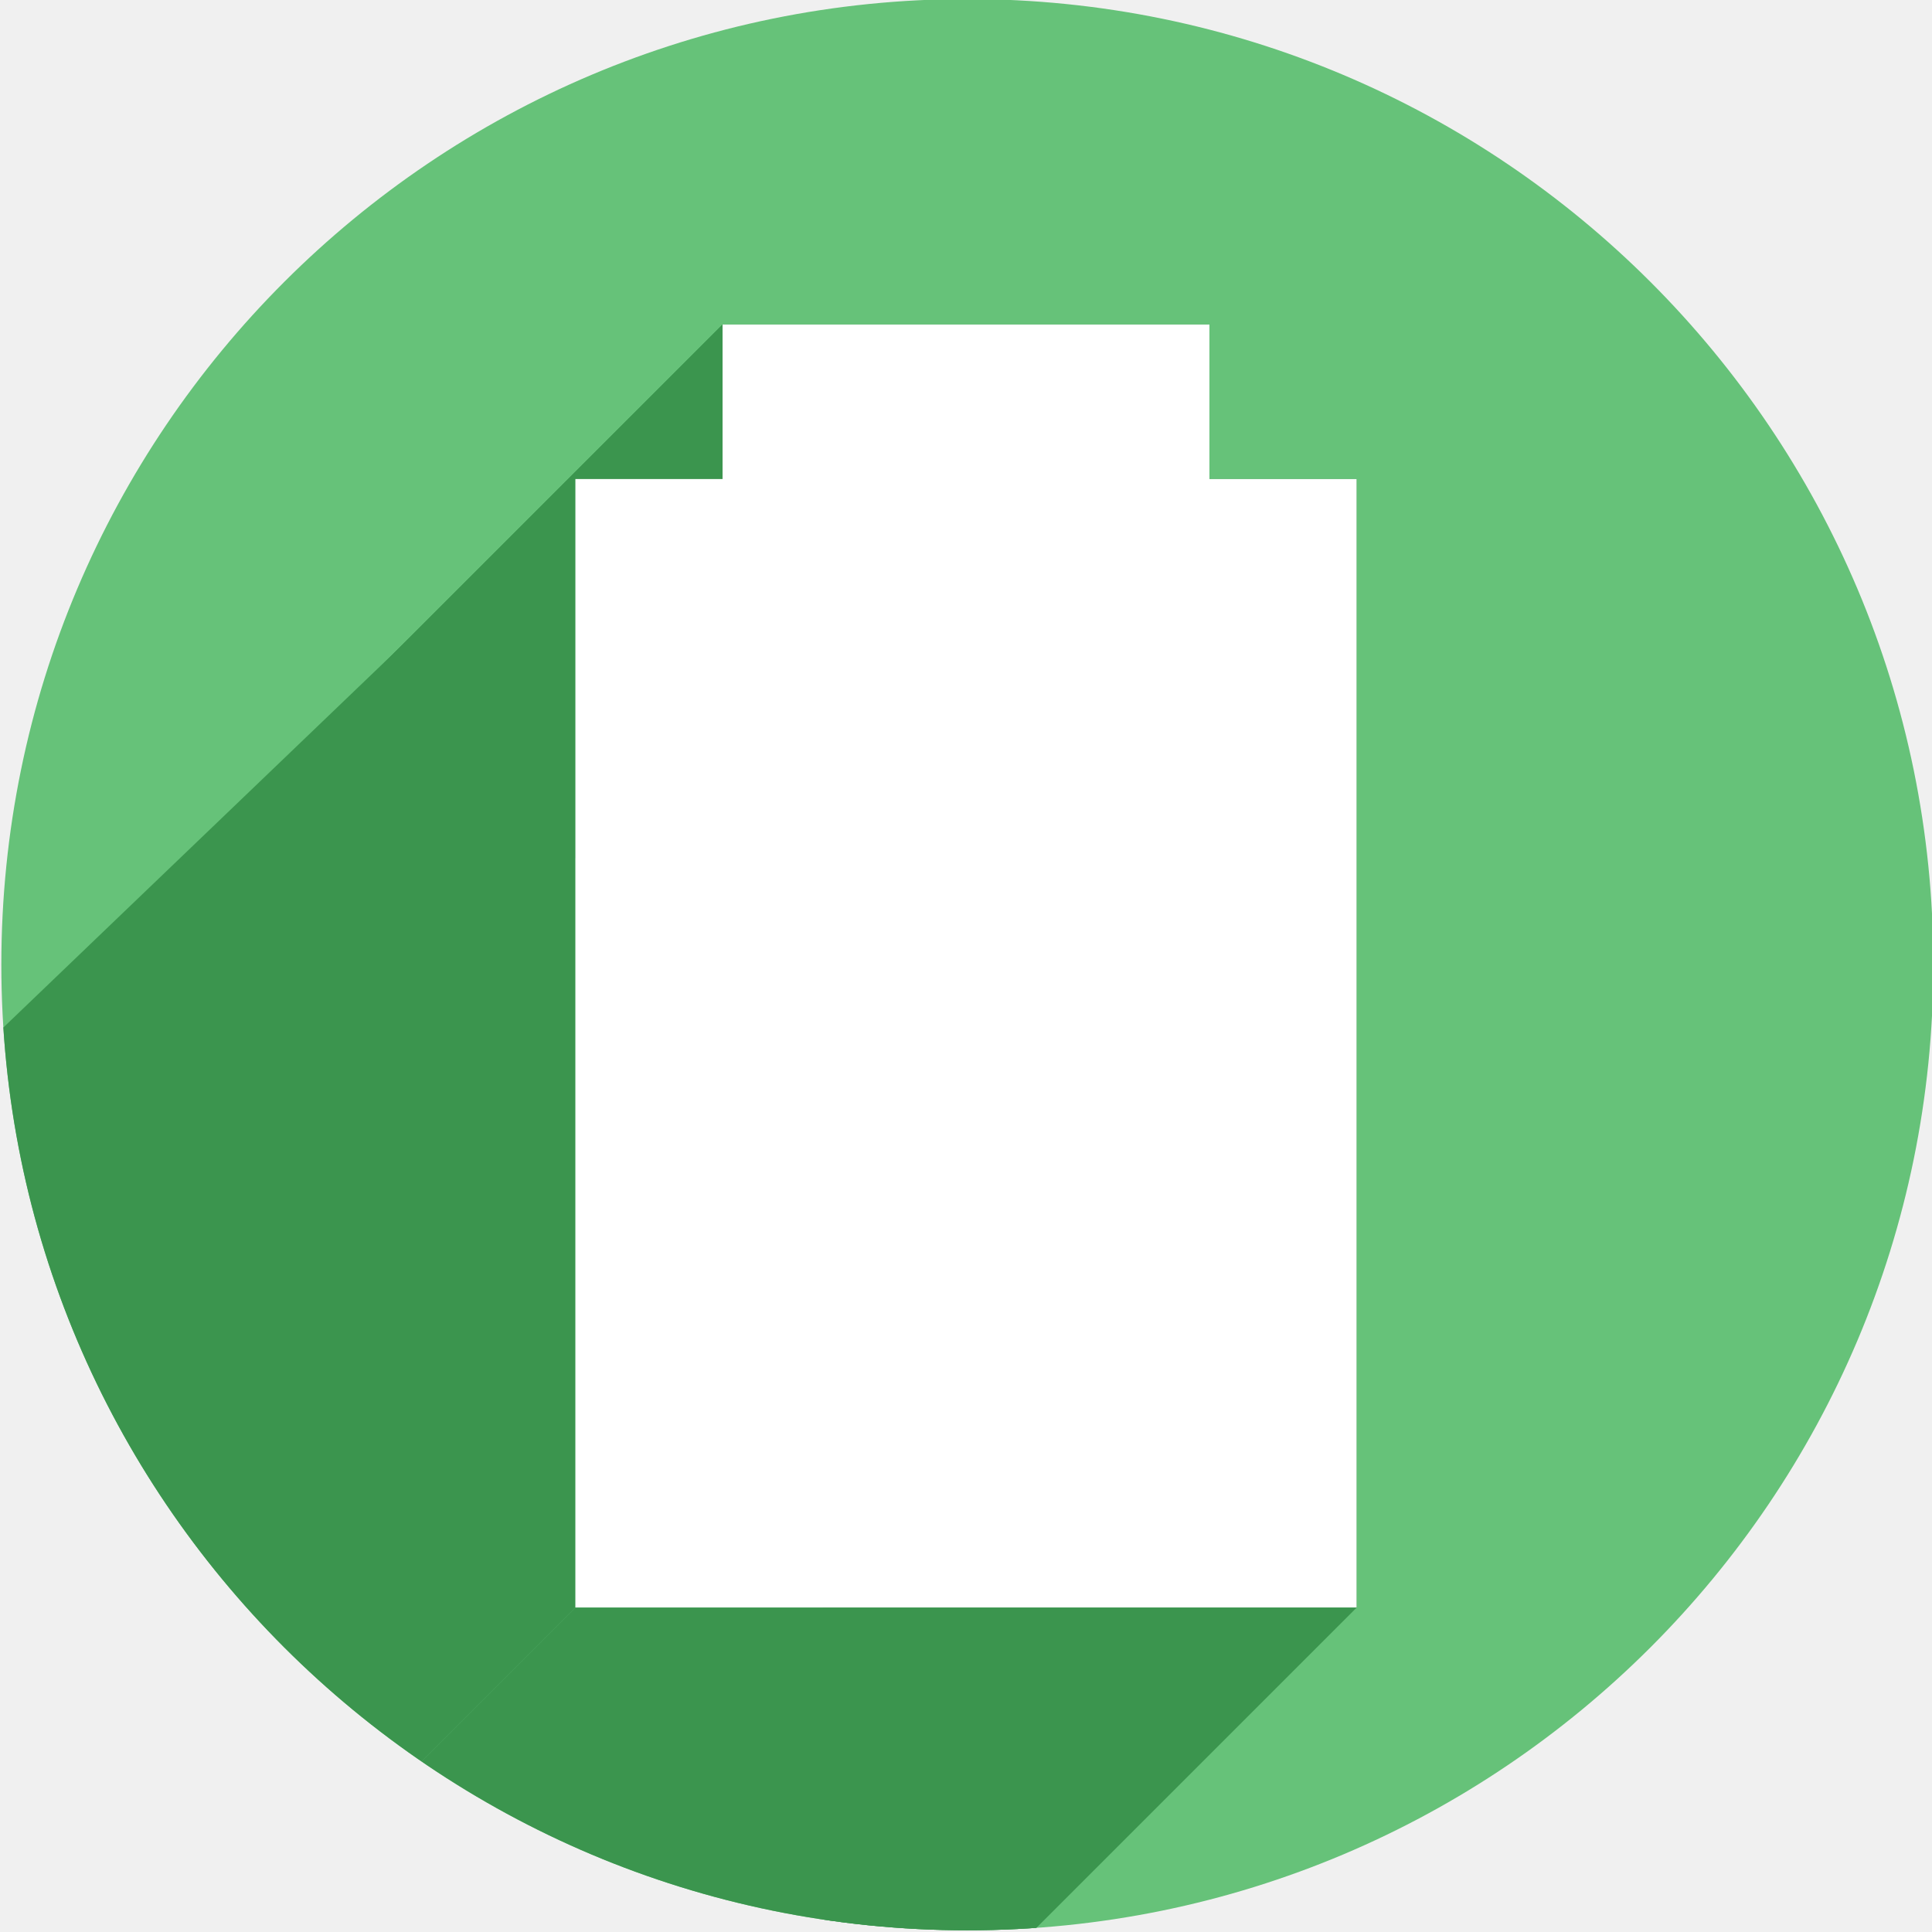
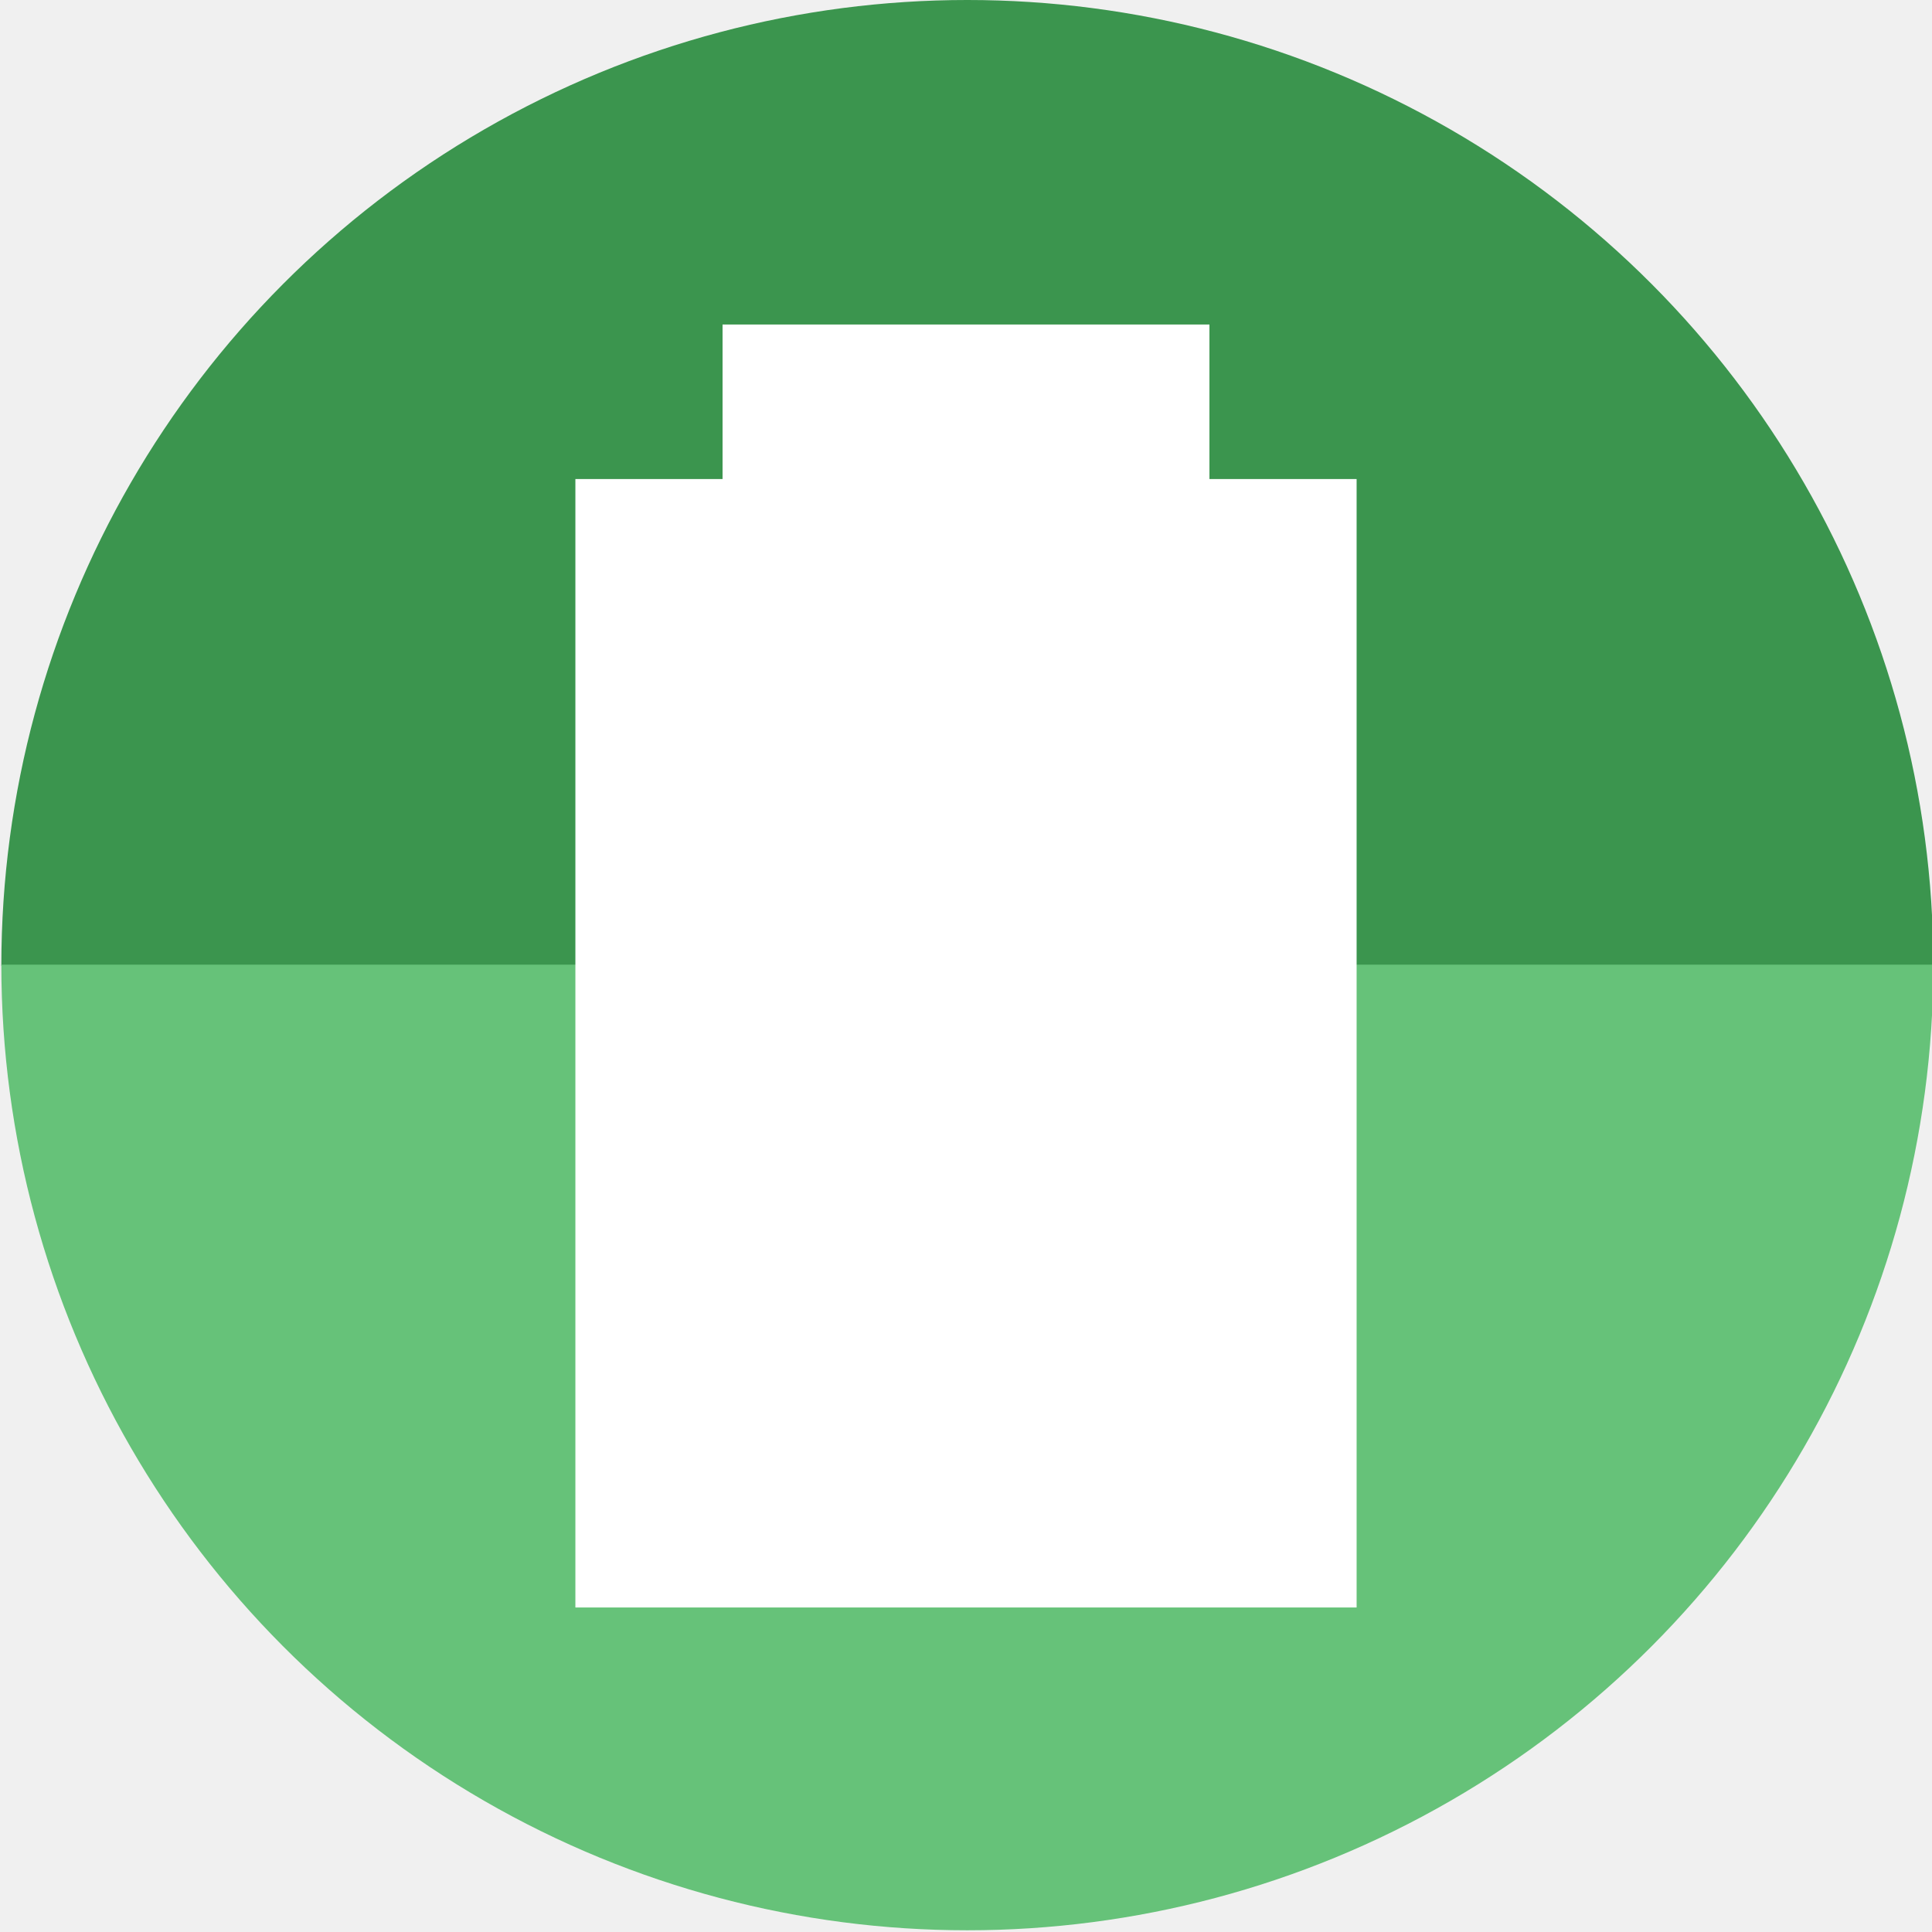
<svg xmlns="http://www.w3.org/2000/svg" width="256" height="256" viewBox="0 0 256 256" id="svg2" version="1.1">
  <defs id="defs4">
    <clipPath clipPathUnits="userSpaceOnUse" id="clipPath4342">
      <ellipse style="opacity:1;fill:#a5ffbe;fill-opacity:1;stroke:none;stroke-width:0.455;stroke-linecap:round;stroke-linejoin:round;stroke-miterlimit:4;stroke-dasharray:none;stroke-opacity:1" id="ellipse4344" cx="130.851" cy="920.35" rx="128" ry="127.95" />
    </clipPath>
    <clipPath id="clipPath4490" clipPathUnits="userSpaceOnUse">
      <ellipse style="opacity:1;fill:#a5ffbe;fill-opacity:1;stroke:none;stroke-width:0.455;stroke-linecap:round;stroke-linejoin:round;stroke-miterlimit:4;stroke-dasharray:none;stroke-opacity:1" id="ellipse4492" cx="130.821" cy="920.38" rx="106.667" ry="106.625" />
    </clipPath>
    <clipPath clipPathUnits="userSpaceOnUse" id="clipPath3408">
      <ellipse style="opacity:1;fill:#0f9d58;fill-opacity:1;stroke:none;stroke-width:0.455;stroke-linecap:round;stroke-linejoin:round;stroke-miterlimit:4;stroke-dasharray:none;stroke-opacity:1" id="ellipse3410" cx="139.295" cy="917.208" rx="111.286" ry="111.243" />
    </clipPath>
  </defs>
  <g transform="translate(0,-796.3622)" id="layer1">
-     <ellipse ry="127.95" rx="128" cy="924.185" cx="128.178" id="path4138" style="opacity:1;fill:#66c279;fill-opacity:1;stroke:none;stroke-width:0.455;stroke-linecap:round;stroke-linejoin:round;stroke-miterlimit:4;stroke-dasharray:none;stroke-opacity:1" />
-     <g transform="matrix(1.150188,0,0,1.150188,-32.0383,-130.7771)" id="g5551" clip-path="url(#clipPath3408)" style="fill:#3b954e;fill-opacity:1">
-       <g id="g3358" transform="matrix(0.8694229,0,0,0.8694229,27.85483,806.0761)" style="fill:#3b954e;fill-opacity:1">
-         <g id="g3360" style="opacity:1;fill:#3b954e;fill-opacity:1;stroke:none;stroke-width:15;stroke-linecap:square;stroke-linejoin:round;stroke-miterlimit:4;stroke-dasharray:none;stroke-opacity:1">
-           <path id="path3362" d="M95.742 43.0L95.742 63.475L25.032 134.185L25.032 113.711Z" style="fill:#3b954e;fill-opacity:1" />
-           <path id="path3364" d="M95.742 63.475L76.242 63.475L5.532 134.185L25.032 134.185Z" style="fill:#3b954e;fill-opacity:1" />
-           <path id="path3366" d="M 76.242,63.475 76.242,213 5.532,283.711 -6.659,142.962 Z" style="fill:#3b954e;fill-opacity:1" />
-           <path id="path3368" d="M76.242 213.0L179.758 213.0L109.047 283.711L5.532 283.711Z" style="fill:#3b954e;fill-opacity:1" />
-           <path id="path3370" d="M179.758 213.0L179.758 63.475L109.047 134.185L109.047 283.711Z" style="fill:#3b954e;fill-opacity:1" />
-           <path id="path3372" d="M179.758 63.475L160.258 63.475L89.547 134.185L109.047 134.185Z" style="fill:#3b954e;fill-opacity:1" />
-           <path id="path3374" d="M160.258 63.475L160.258 43.0L89.547 113.711L89.547 134.185Z" style="fill:#3b954e;fill-opacity:1" />
-           <path id="path3376" d="M160.258 43.0L95.742 43.0L25.032 113.711L89.547 113.711Z" style="fill:#3b954e;fill-opacity:1" />
-         </g>
-         <path id="rect5541" transform="" d="M 95.742 43 L 95.742 63.475 L 76.242 63.475 L 76.242 213 L 179.758 213 L 179.758 63.475 L 160.258 63.475 L 160.258 43 L 95.742 43 z " style="opacity:1;fill:#3b954e;fill-opacity:1;stroke:none;stroke-width:15;stroke-linecap:square;stroke-linejoin:round;stroke-miterlimit:4;stroke-dasharray:none;stroke-opacity:1" />
-       </g>
-     </g>
+     <path d="m 256.178,-924.312 a 128,127.95 0 0 1 -64,110.808 128,127.95 0 0 1 -128,-10e-6 128,127.95 0 0 1 -64,-110.808 l 128,1e-5 z" style="opacity:1;fill:#3b954e;fill-opacity:1;stroke:none;stroke-width:0.455;stroke-linecap:round;stroke-linejoin:round;stroke-miterlimit:4;stroke-dasharray:none;stroke-opacity:1" id="path835" transform="scale(1,-1)" />
+     <path id="path4138" style="opacity:1;fill:#66c279;fill-opacity:1;stroke:none;stroke-width:0.455;stroke-linecap:round;stroke-linejoin:round;stroke-miterlimit:4;stroke-dasharray:none;stroke-opacity:1" d="m 256.178,924.185 a 128,127.95 0 0 1 -64,110.808 128,127.95 0 0 1 -128,0 A 128,127.95 0 0 1 0.178,924.185 l 128,10e-6 z" />
    <g id="g5557" transform="matrix(1.150188,0,0,1.150188,-32.03829,-130.7771)">
      <path style="opacity:1;fill:#ffffff;fill-opacity:1;stroke:none;stroke-width:15;stroke-linecap:square;stroke-linejoin:round;stroke-miterlimit:4;stroke-dasharray:none;stroke-opacity:1" d="m 94.141,861.263 90,0 0,130 -90,0 z" id="path5559" />
      <path style="opacity:1;fill:#ffffff;fill-opacity:1;stroke:none;stroke-width:15;stroke-linecap:square;stroke-linejoin:round;stroke-miterlimit:4;stroke-dasharray:none;stroke-opacity:1" d="m 111.095,843.461 56.091,0 0,23.901 -56.091,0 z" id="path5561" />
    </g>
  </g>
</svg>
